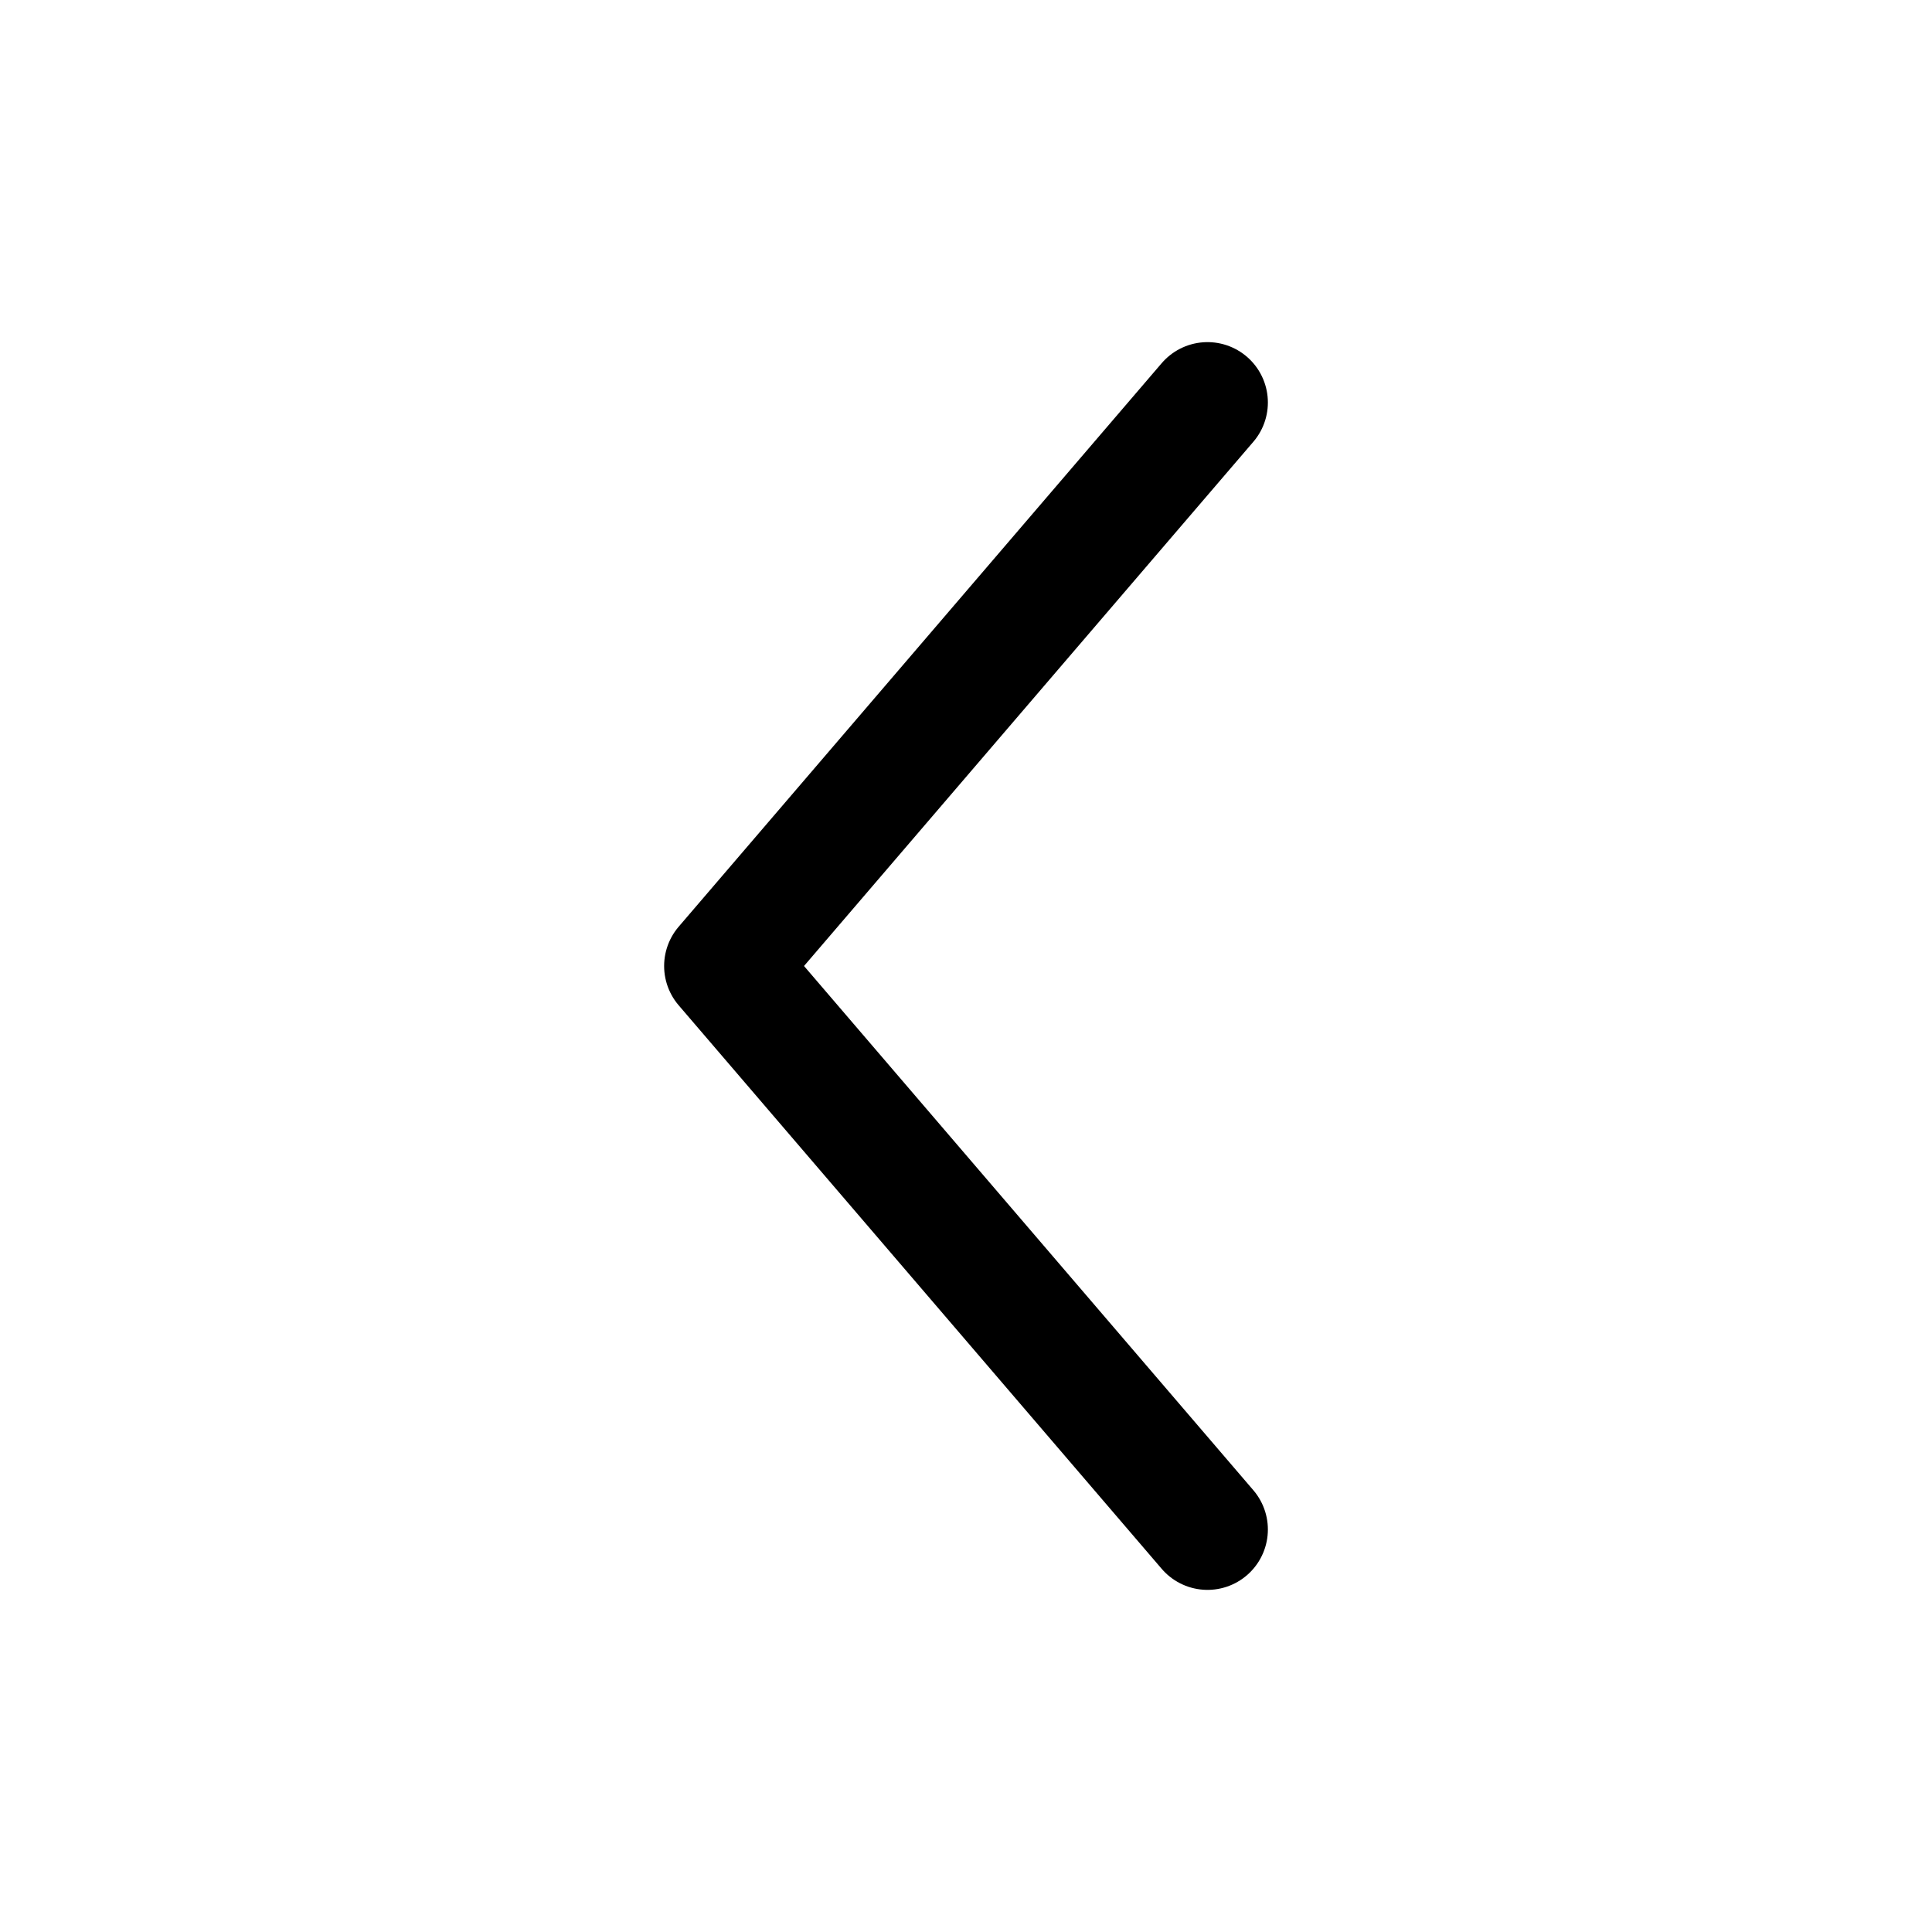
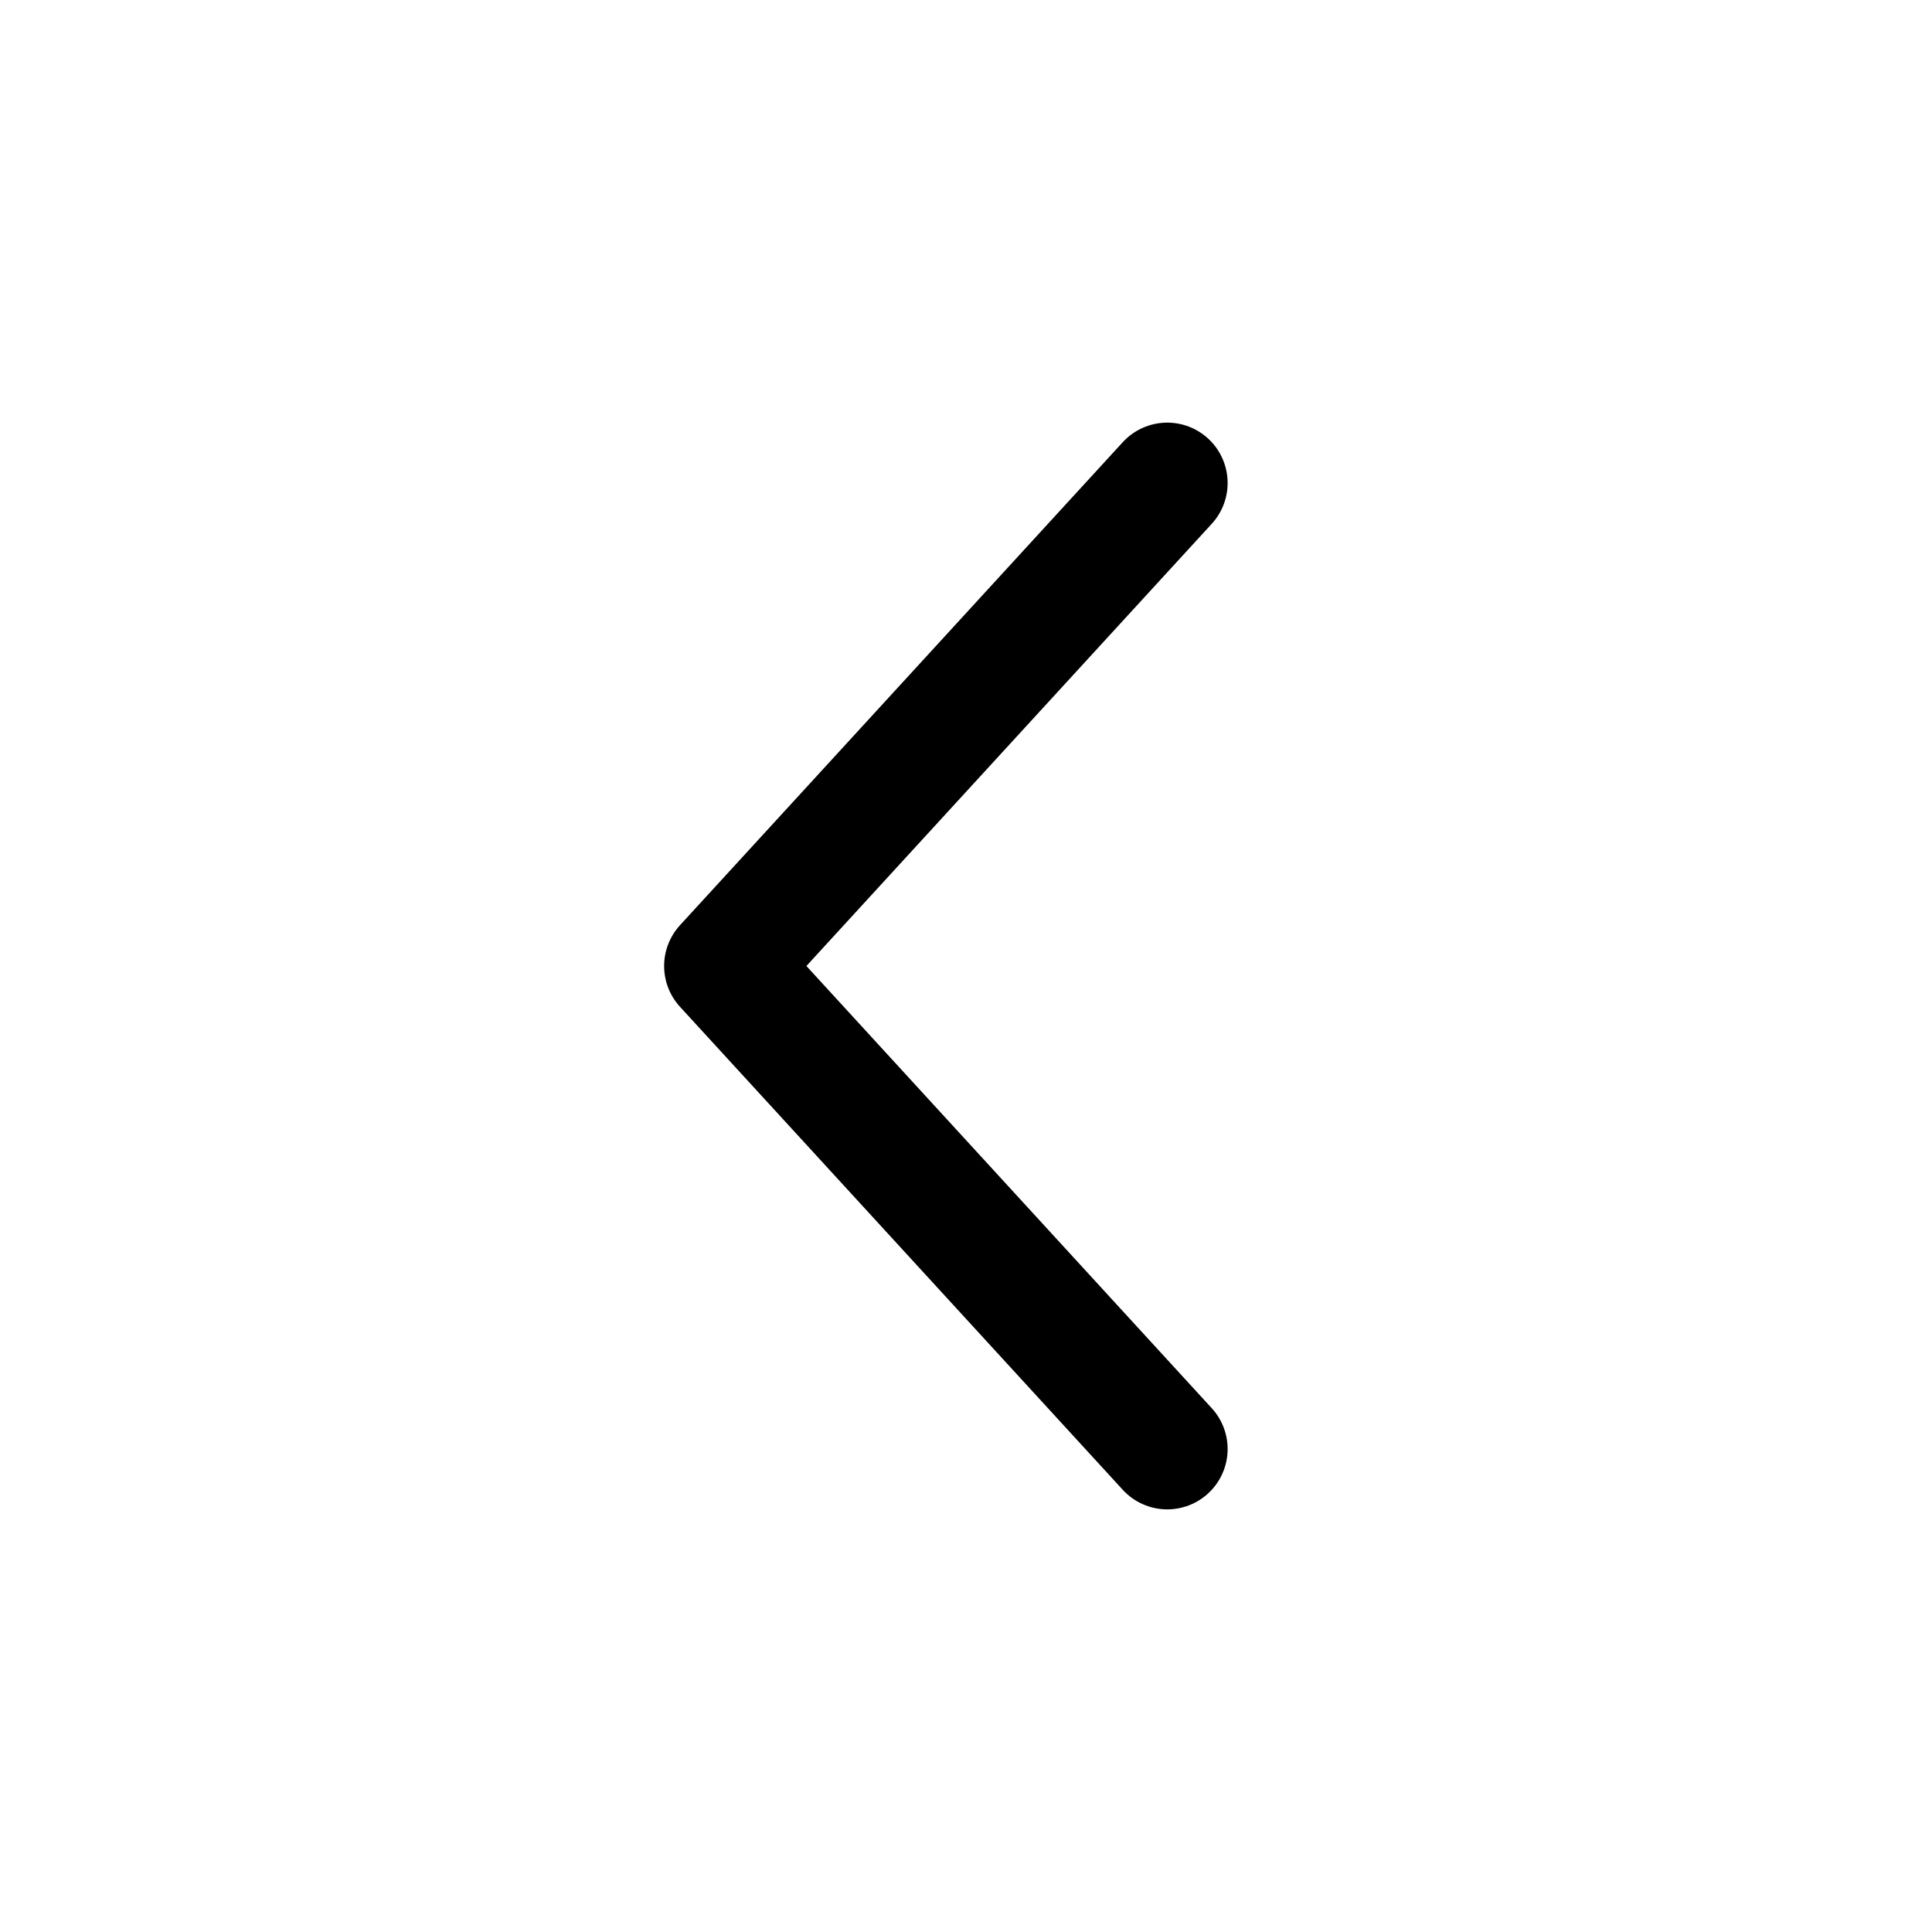
<svg xmlns="http://www.w3.org/2000/svg" viewBox="0 0 24 24">
-   <path fill="none" stroke="currentColor" stroke-linecap="round" stroke-linejoin="round" stroke-width="1.5" d="M15 5L9 12L15 19" />
+   <path fill="none" stroke="currentColor" stroke-linecap="round" stroke-linejoin="round" stroke-width="1.5" d="M14.5 6L9 12l5.5 6" />
</svg>
